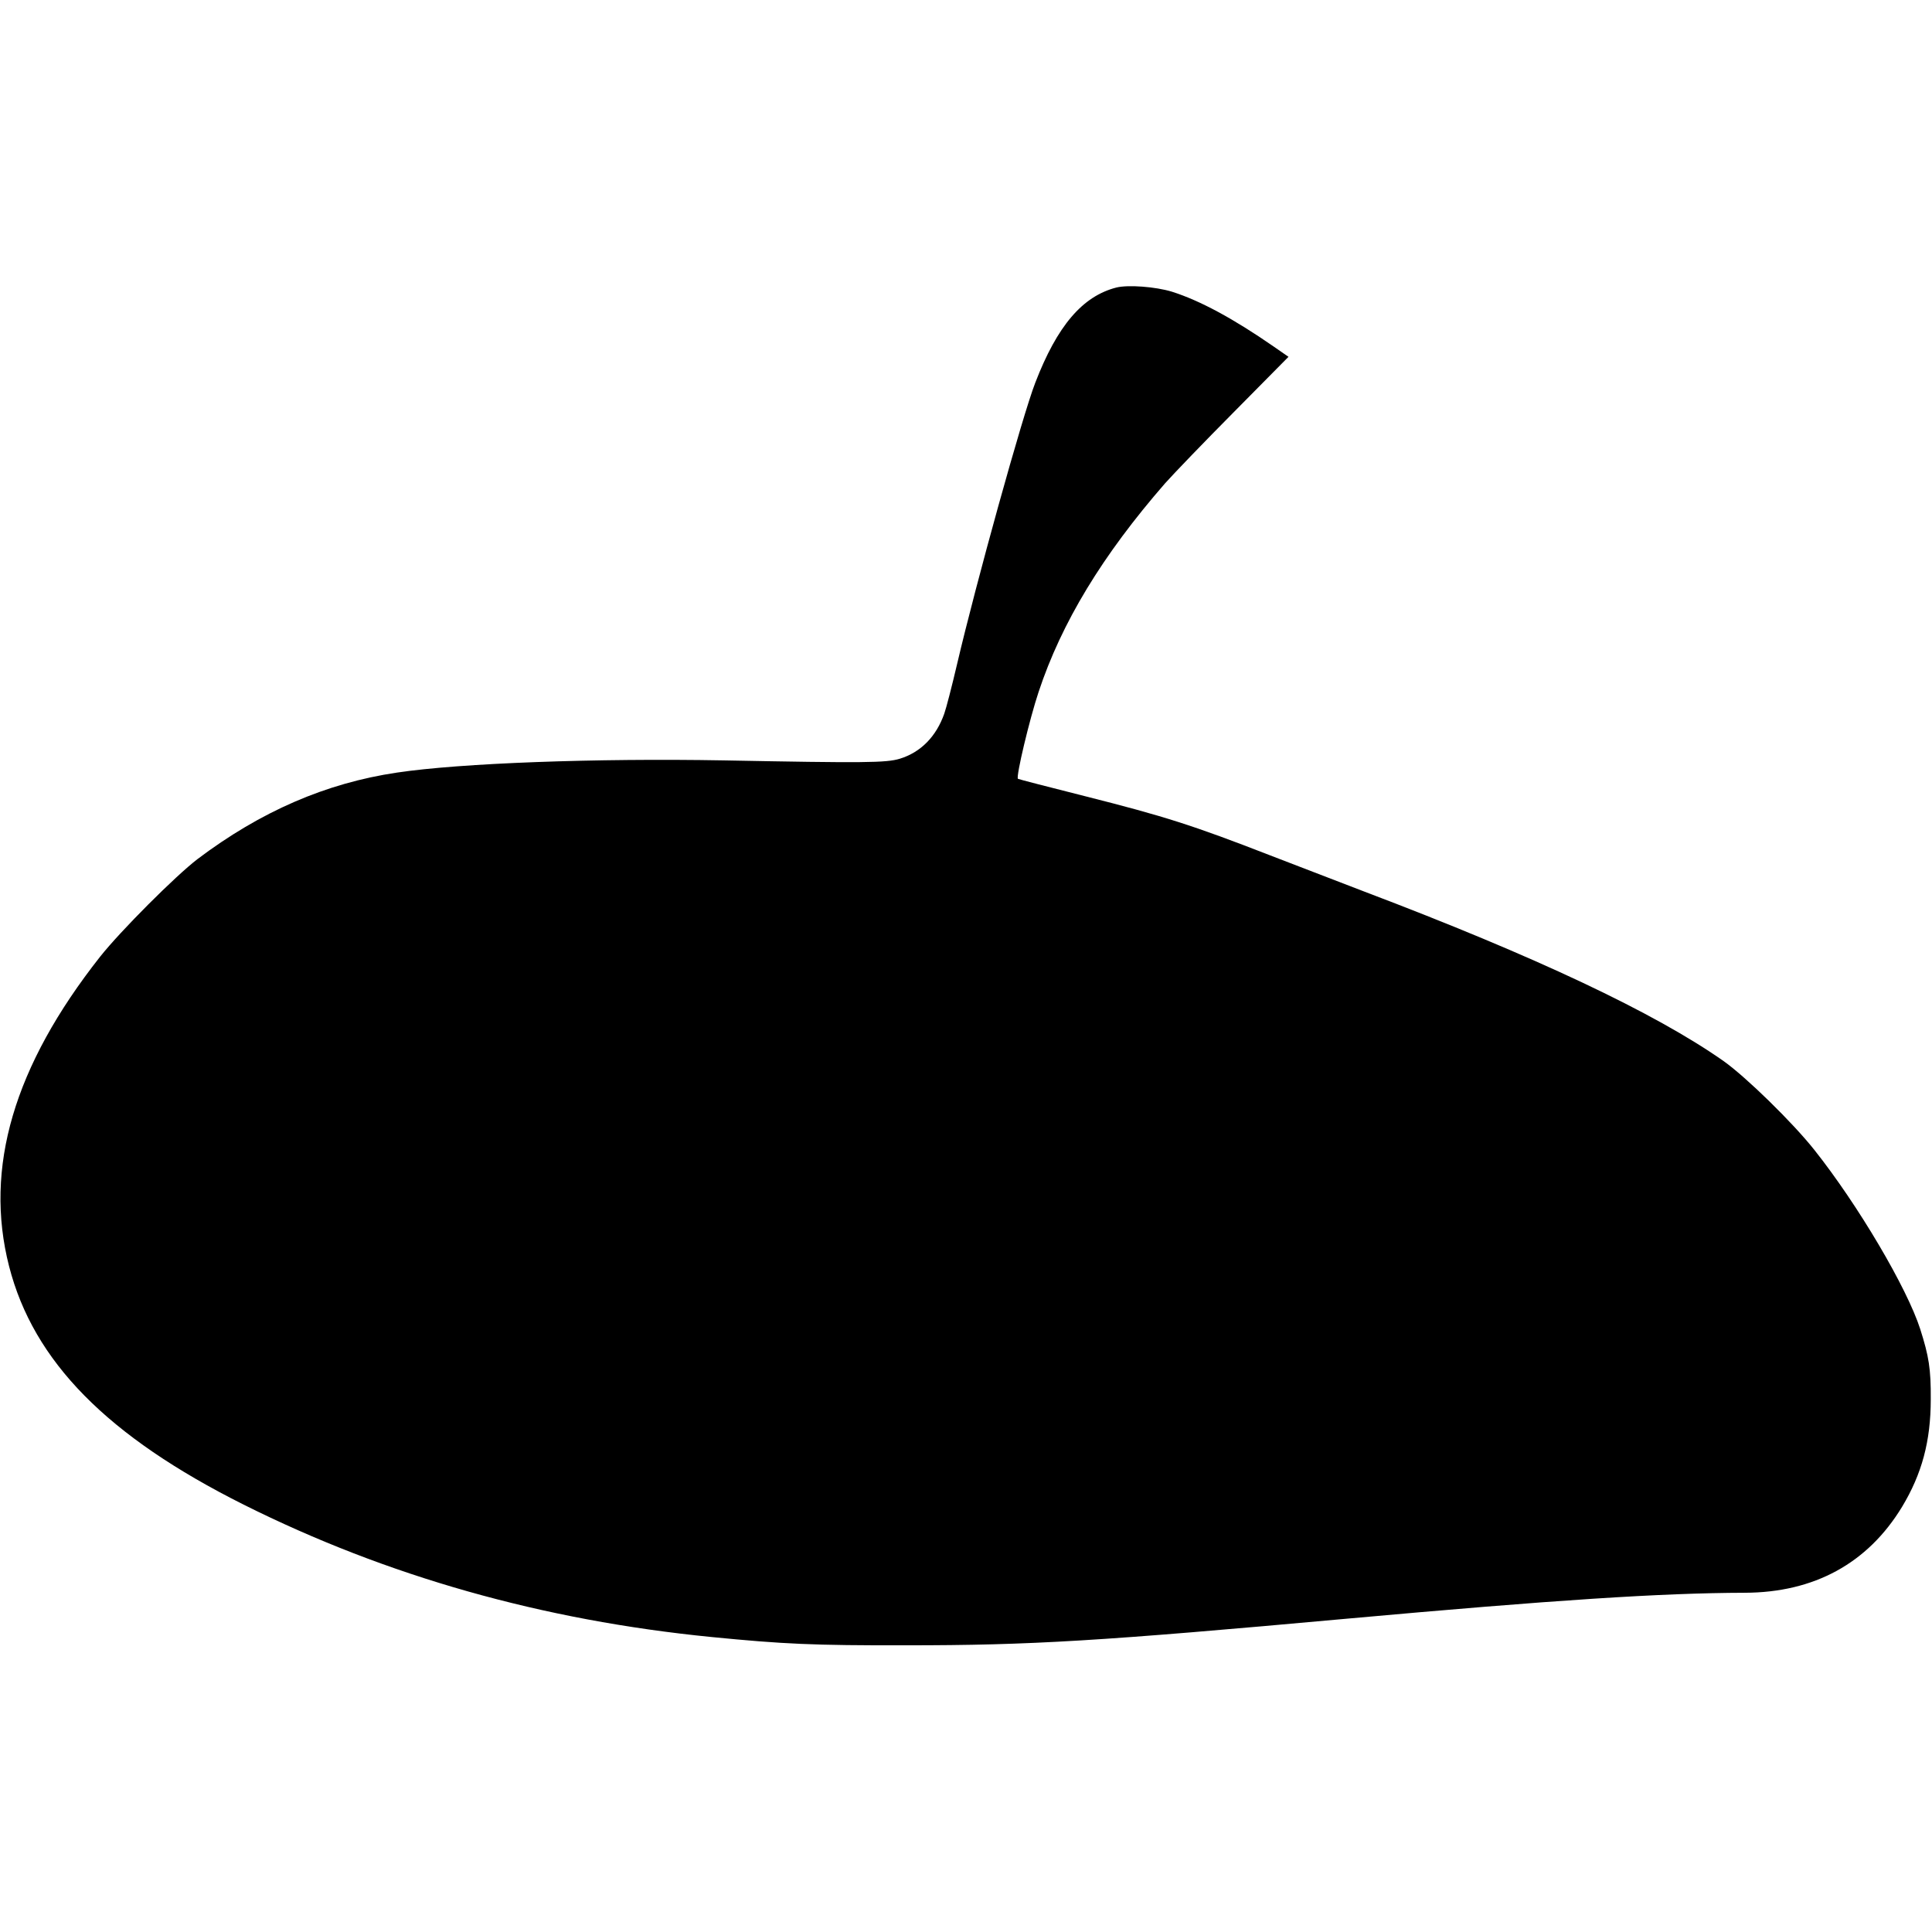
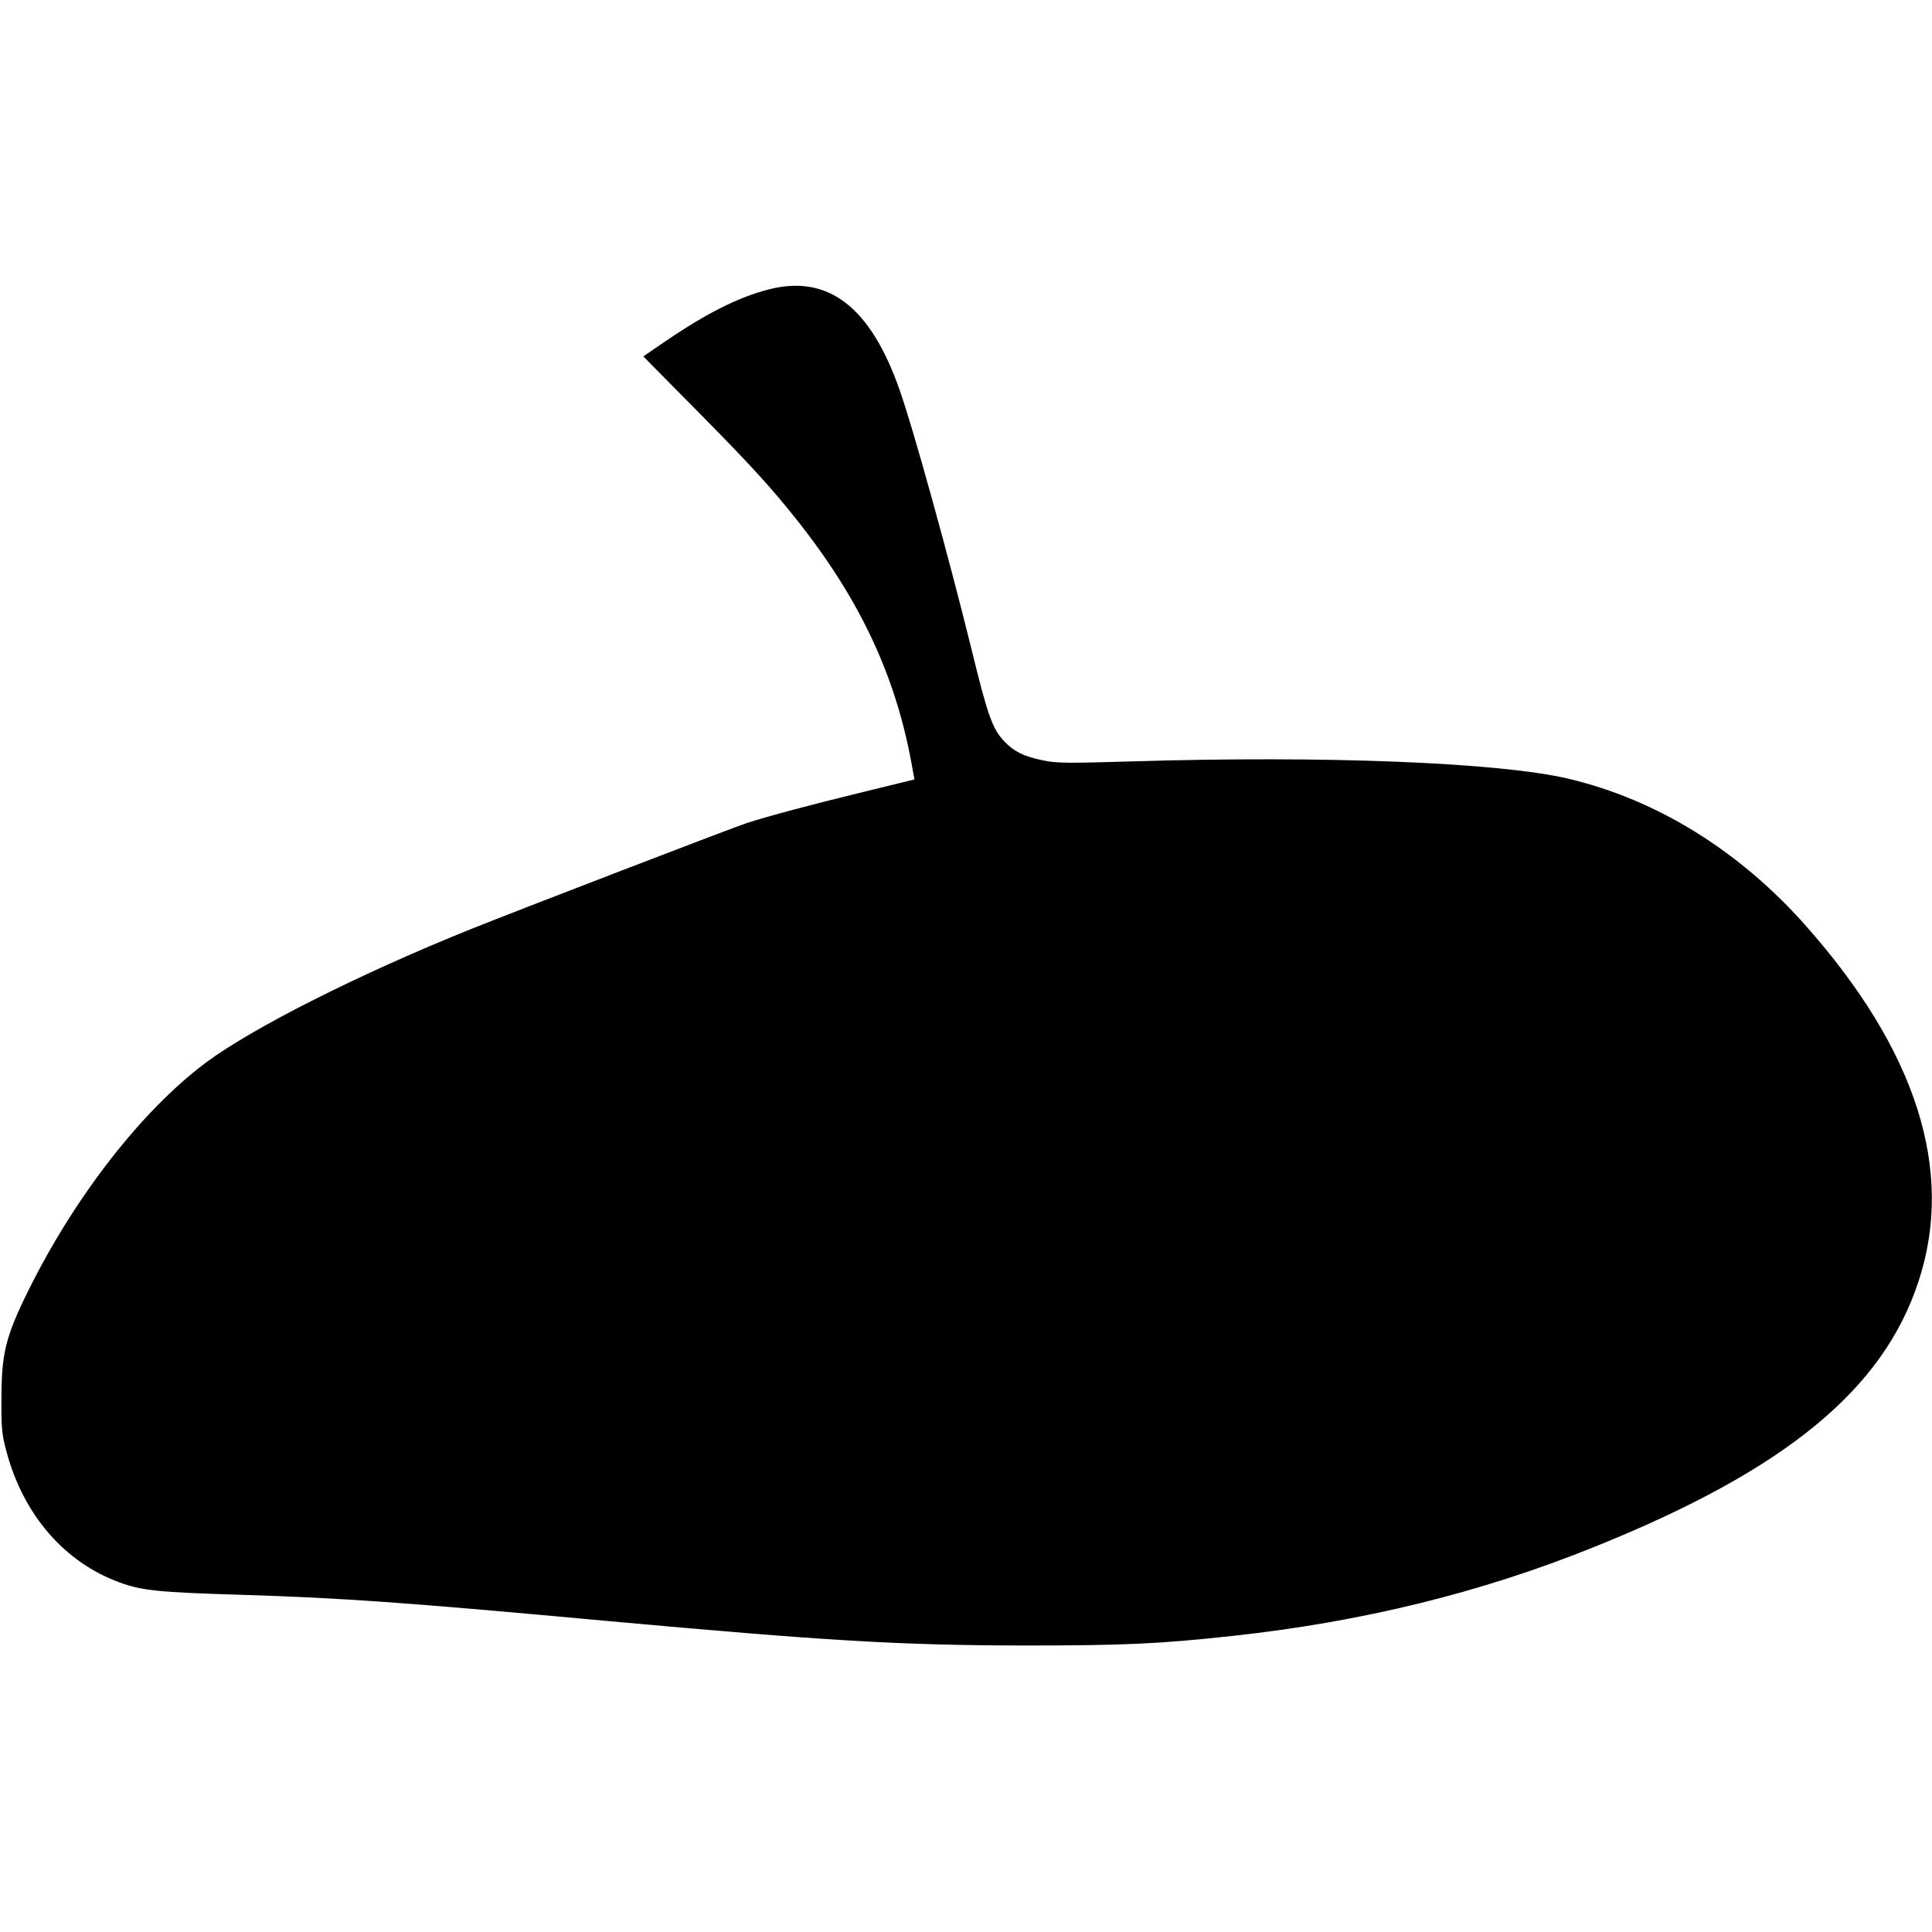
- <svg xmlns="http://www.w3.org/2000/svg" version="1.0" width="934pt" height="934pt" viewBox="0 0 934 934" preserveAspectRatio="xMidYMid meet">
-   <g transform="translate(0,934) scale(0.1,-0.1)" fill="#000000" stroke="none">
-     <path d="M5397 7950 c-164 -42 -286 -185 -392 -460 -61 -156 -287 -971 -378 -1360 -25 -107 -53 -215 -62 -240 -39 -111 -114 -187 -215 -218 -66 -20 -171 -21 -850 -8 -620 11 -1274 -13 -1581 -59 -344 -51 -659 -188 -964 -418 -106 -81 -372 -347 -471 -472 -417 -529 -562 -1021 -440 -1497 118 -460 475 -822 1134 -1152 692 -346 1444 -559 2262 -640 346 -34 494 -41 940 -40 605 0 935 20 2135 129 996 90 1518 124 1920 125 335 1 594 142 760 415 96 159 139 318 139 520 1 147 -9 208 -51 340 -64 199 -300 599 -511 865 -107 135 -331 353 -439 430 -333 234 -912 507 -1738 820 -99 38 -304 117 -455 175 -373 145 -511 189 -891 285 -178 45 -326 83 -328 85 -10 11 56 288 100 420 111 335 308 660 611 1008 40 45 190 201 335 347 l262 265 -72 50 c-195 135 -356 222 -492 265 -79 24 -211 34 -268 20z" />
-   </g>
+ <svg xmlns="http://www.w3.org/2000/svg" version="1" width="1245.333" height="1245.333" viewBox="0 0 934 934">
+   <path d="M371.3 140c-14.7 3.8-30.3 11.8-50.1 25.3l-10.2 7 24.8 25.1c26.7 27 36.4 37.6 49 53.4 31.5 39.6 49 77.3 56.6 122.4l.7 3.6-25.3 6.2c-25.5 6.2-45.6 11.6-55.8 14.9-7.8 2.6-109.5 41.7-133.2 51.2-54 21.7-105.9 47.9-128.4 64.7-30.8 23.1-63 64.4-85.5 109.7C2.8 645.9.7 654.2.7 676c-.1 14.6.2 17.6 2.5 26 8.2 30.4 28 53.3 54.6 63 10.9 4 19.1 4.8 59.2 6 48 1.5 78.4 3.6 175 12.5 107.6 9.8 143.3 11.9 203.5 12 48 0 65-.8 100-4.6 62.9-6.8 120.3-20.9 175.1-43 92.3-37.1 139.8-76 156.9-128.5 17.6-53.4-1-111.7-54.9-172.3-32-36-71.7-60.5-114.2-70.6-33.3-7.9-117.6-11.3-211.4-8.4-30.9.9-36.4.9-42.7-.5-9.3-1.9-13.8-4.1-18.5-8.9-6-6.2-8.2-12.3-16.2-45.1-11-44.6-28.1-106.5-34.7-125.1-14.1-40.3-34.7-56.1-63.6-48.5z" />
</svg>
